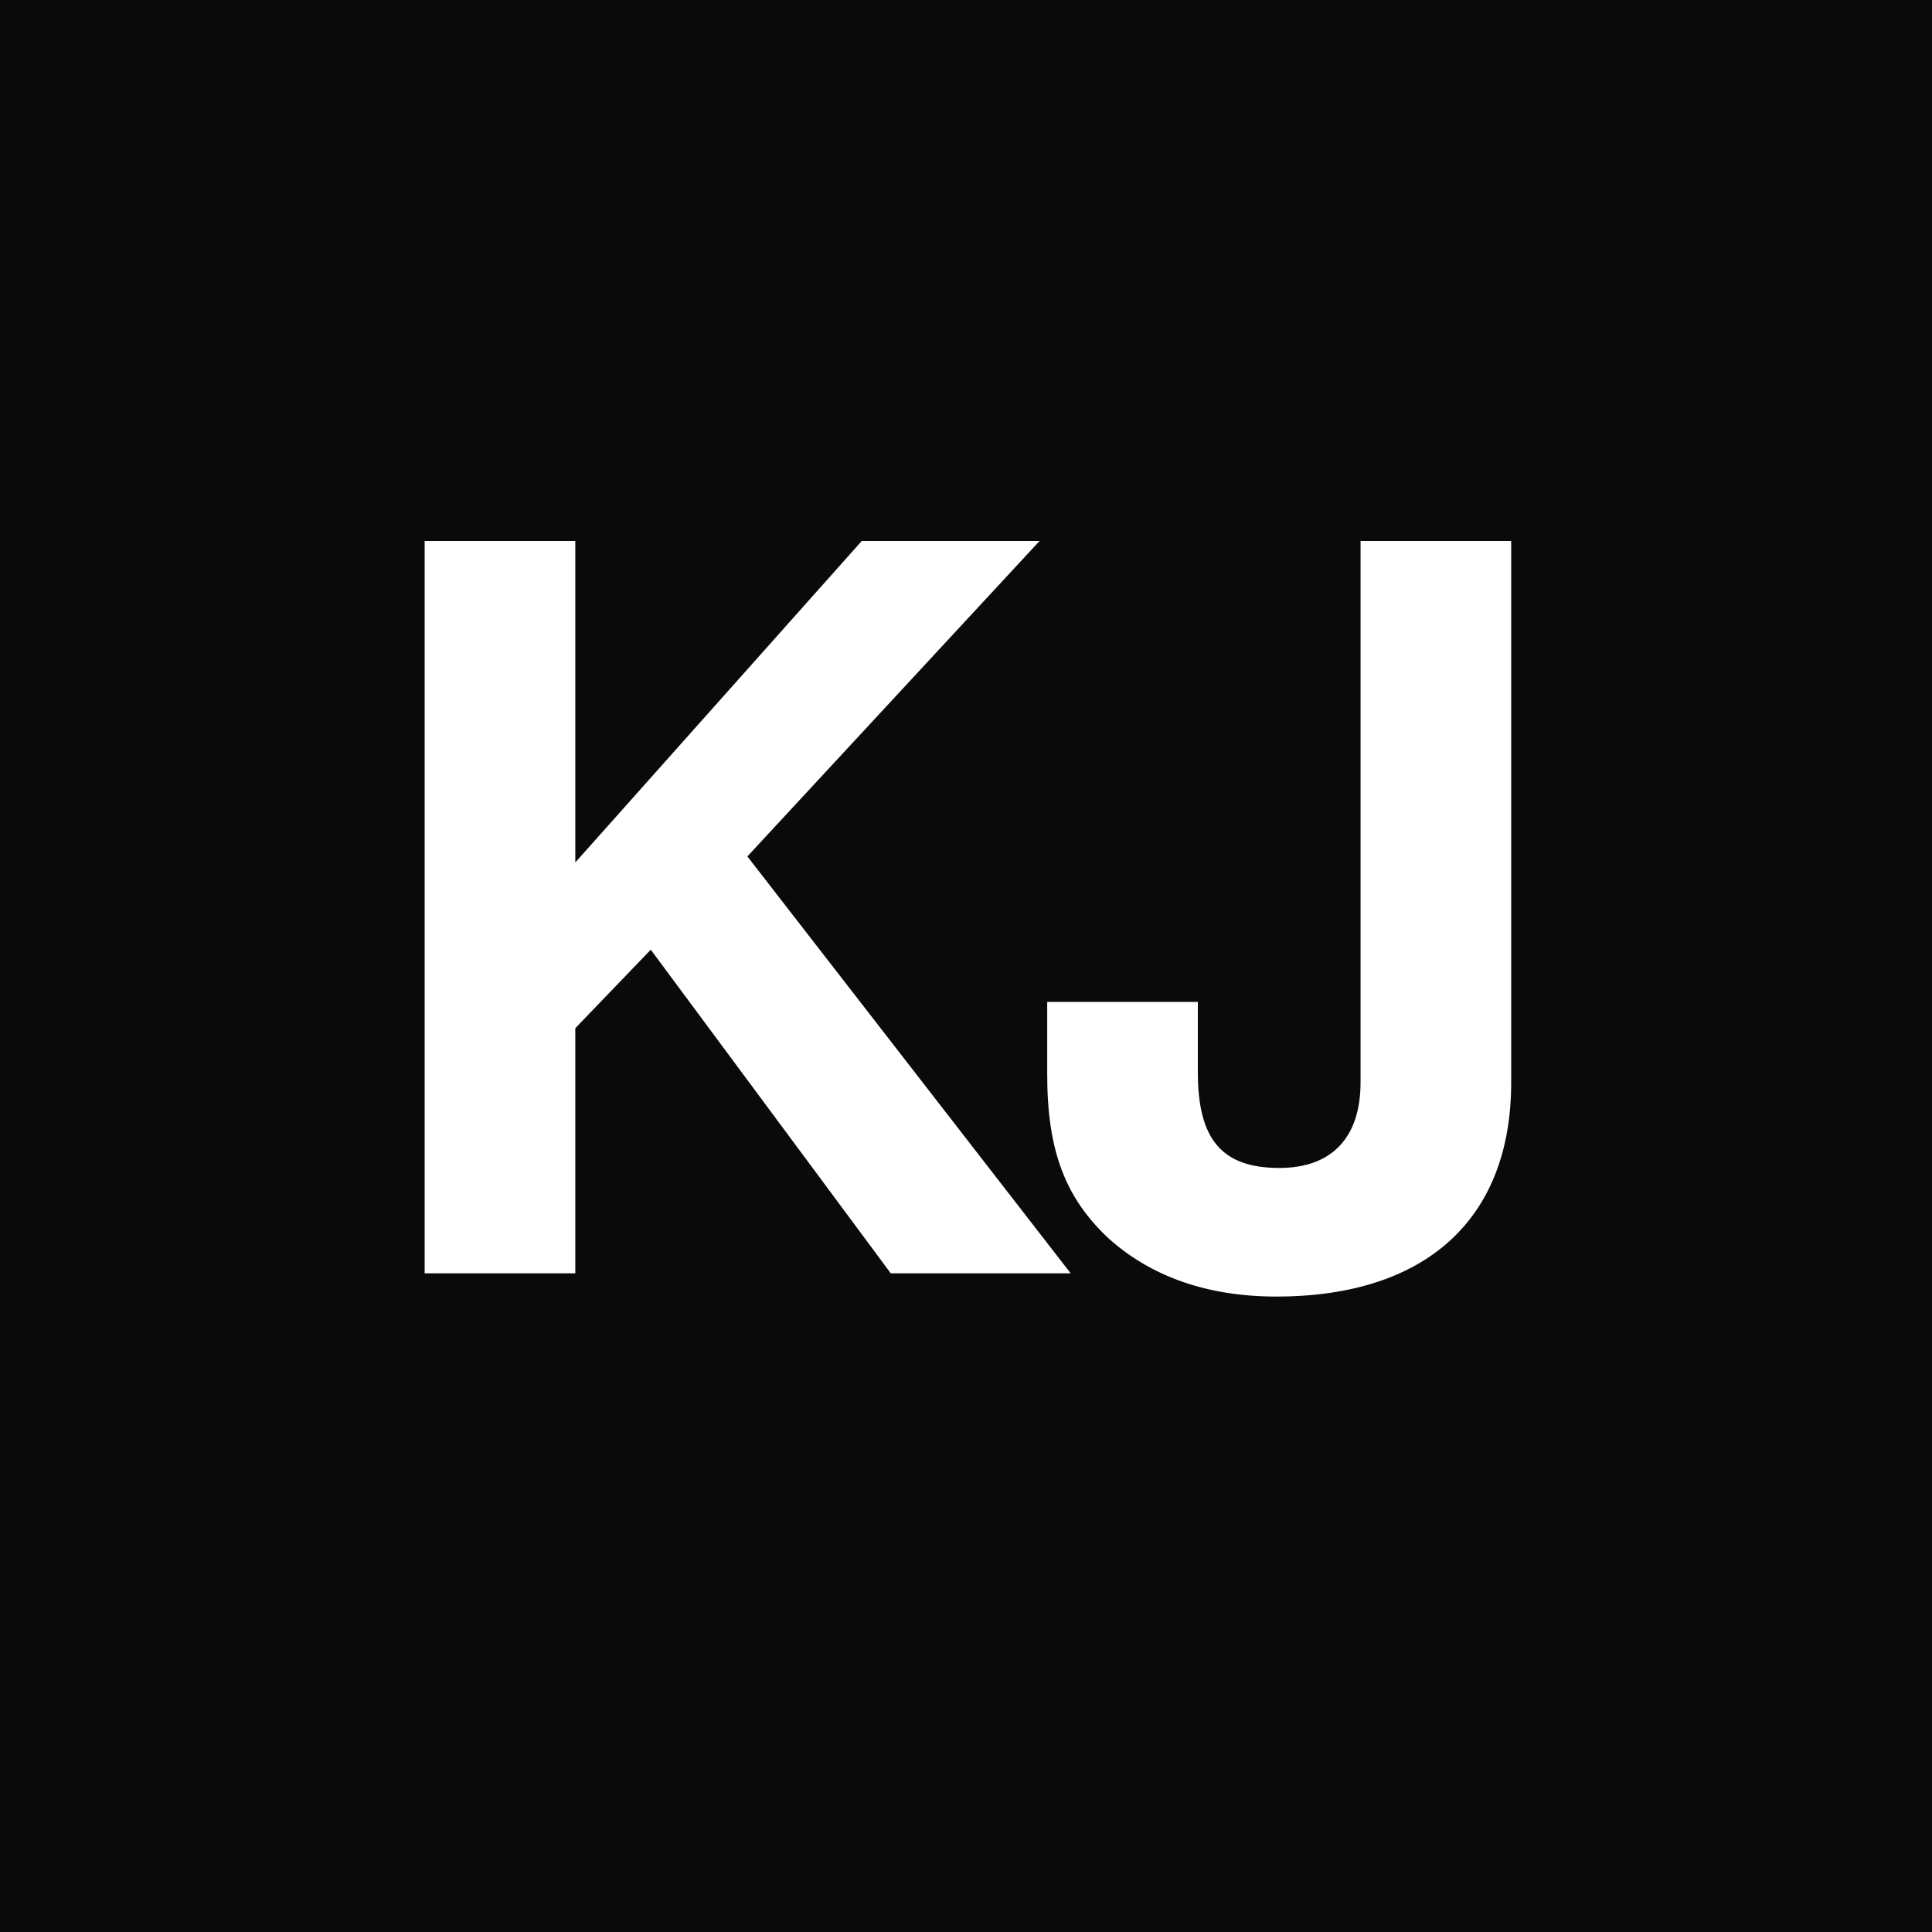
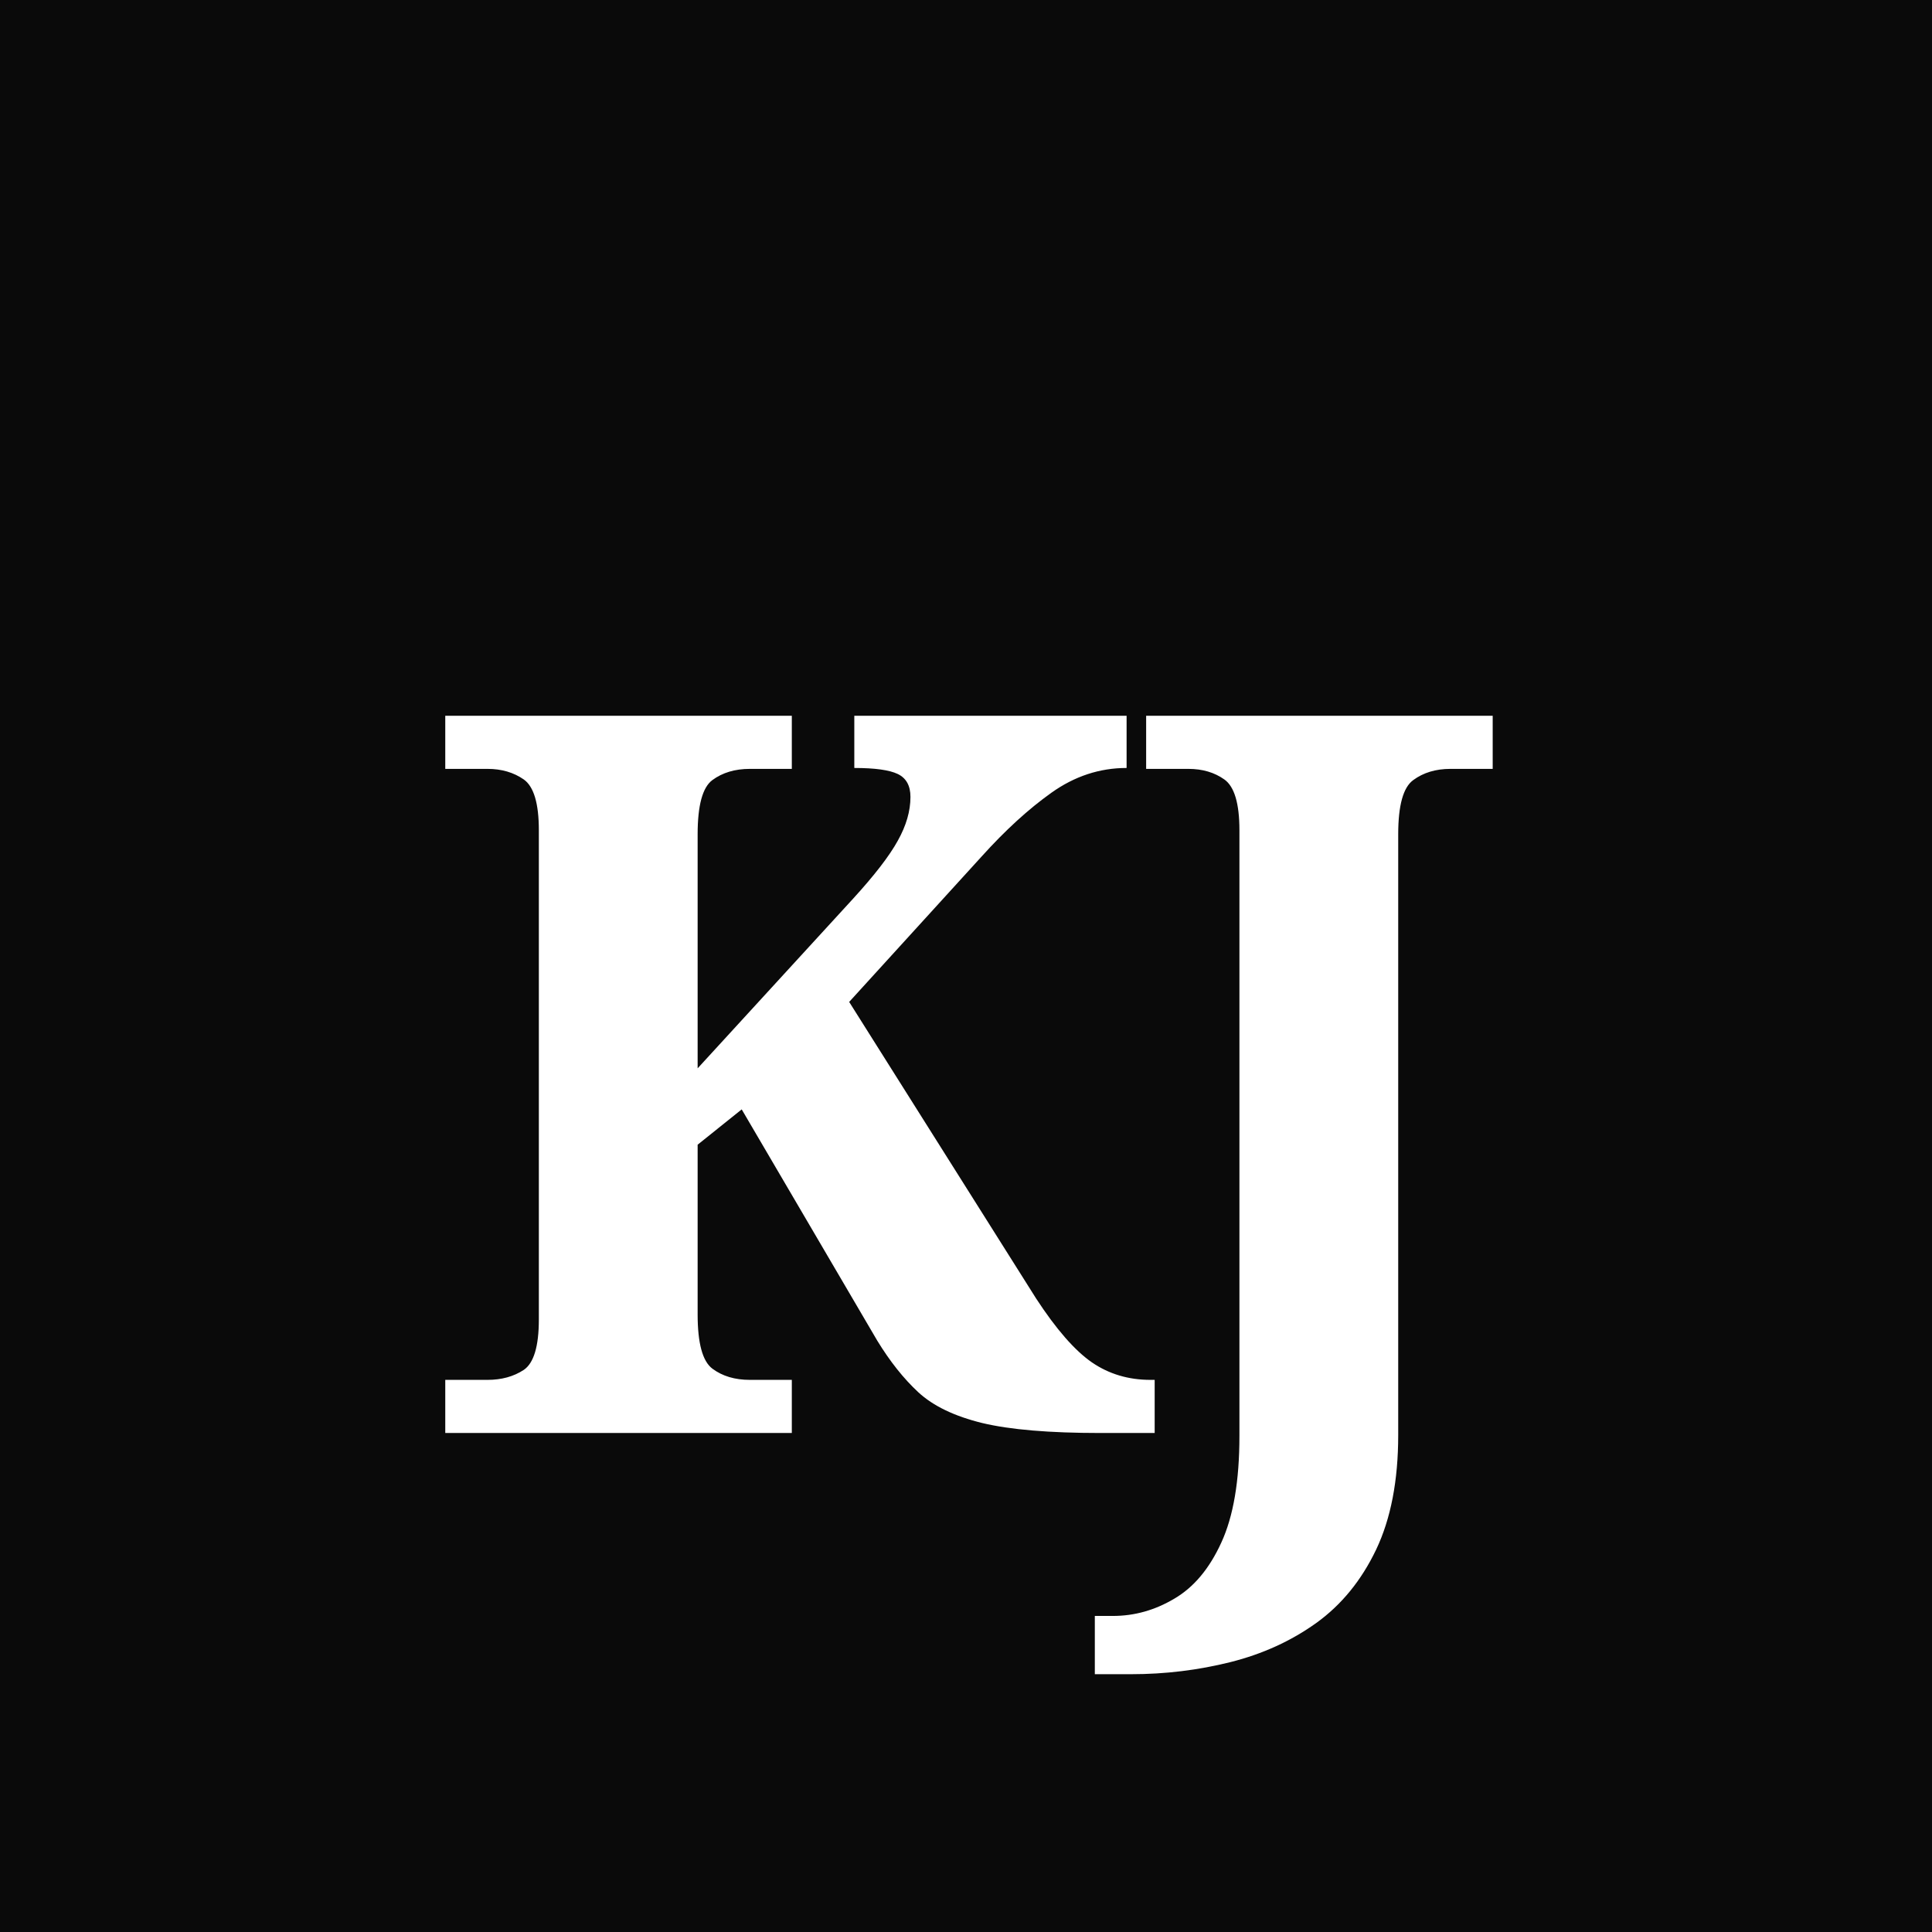
<svg xmlns="http://www.w3.org/2000/svg" viewBox="0 0 100 100">
  <rect width="100" height="100" fill="#0a0a0a" />
-   <text x="50" y="54" text-anchor="middle" dominant-baseline="central" font-family="Inter Tight, Helvetica, Arial, sans-serif" font-weight="700" font-size="52" letter-spacing="-2" fill="#ffffff">KJ</text>
+   <text x="50" y="54" text-anchor="middle" dominant-baseline="central" font-family="PT Serif, Georgia, serif" font-weight="700" font-size="52" letter-spacing="-2" fill="#ffffff">KJ</text>
</svg>
